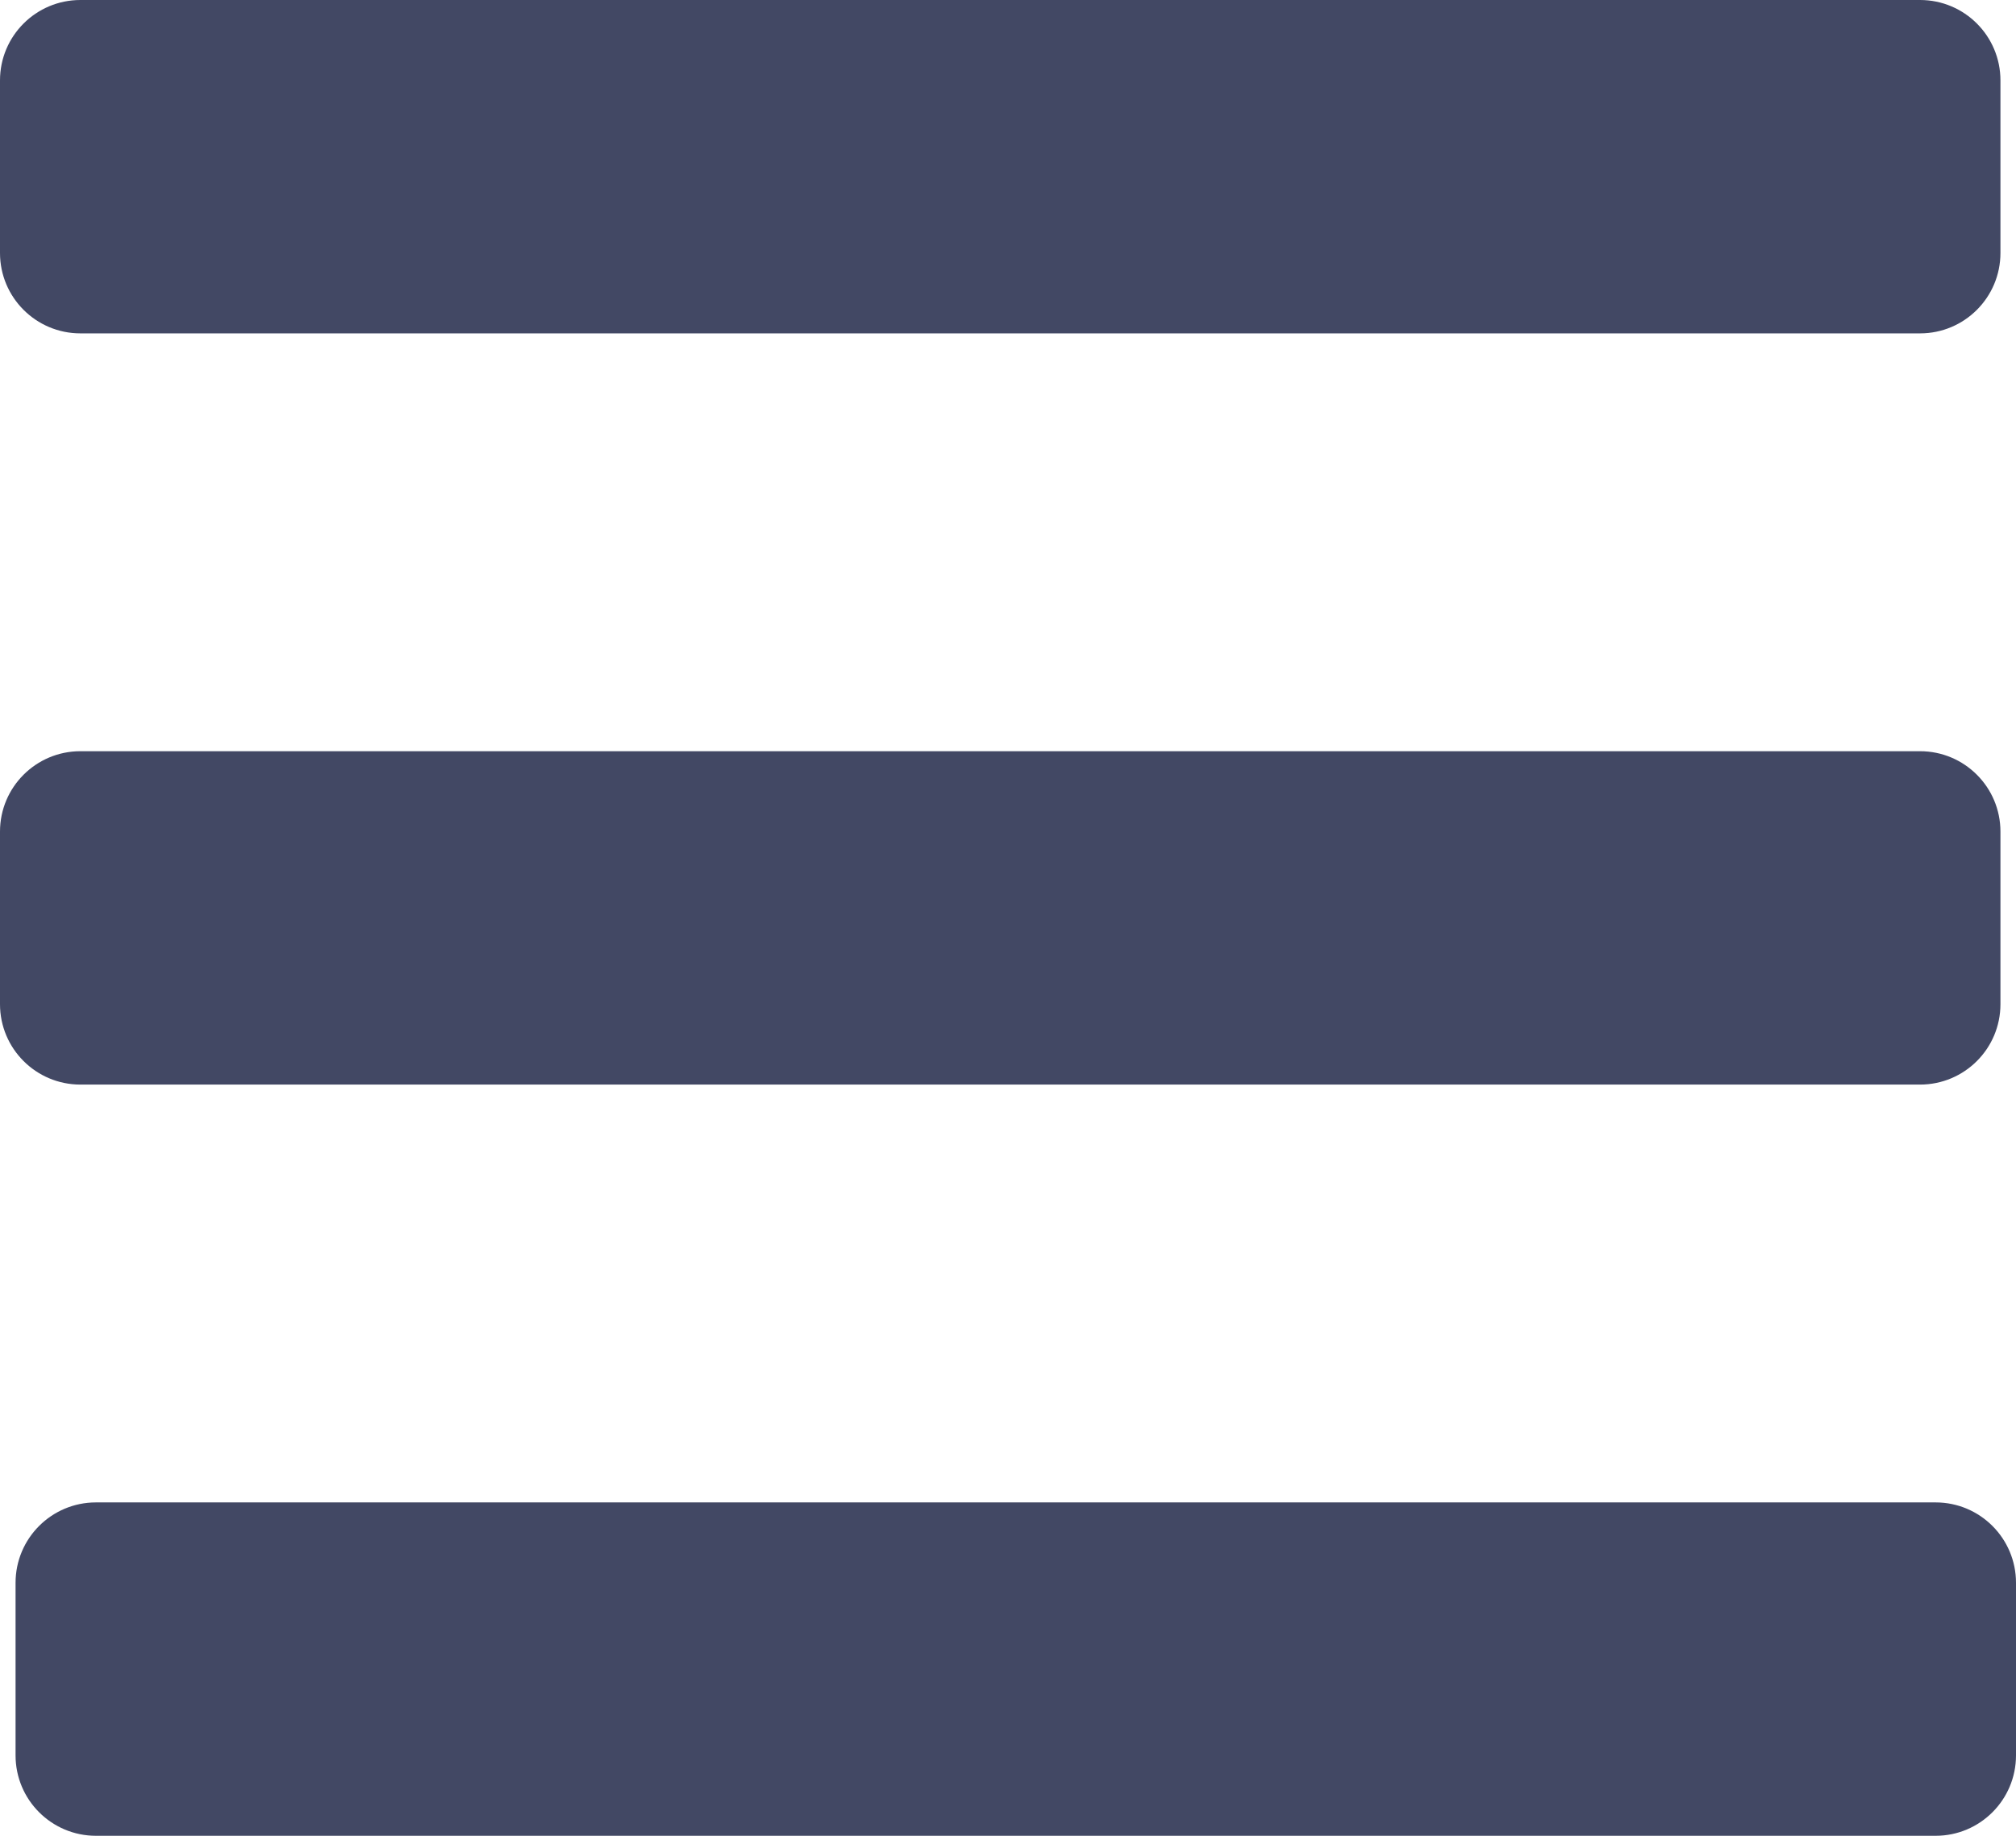
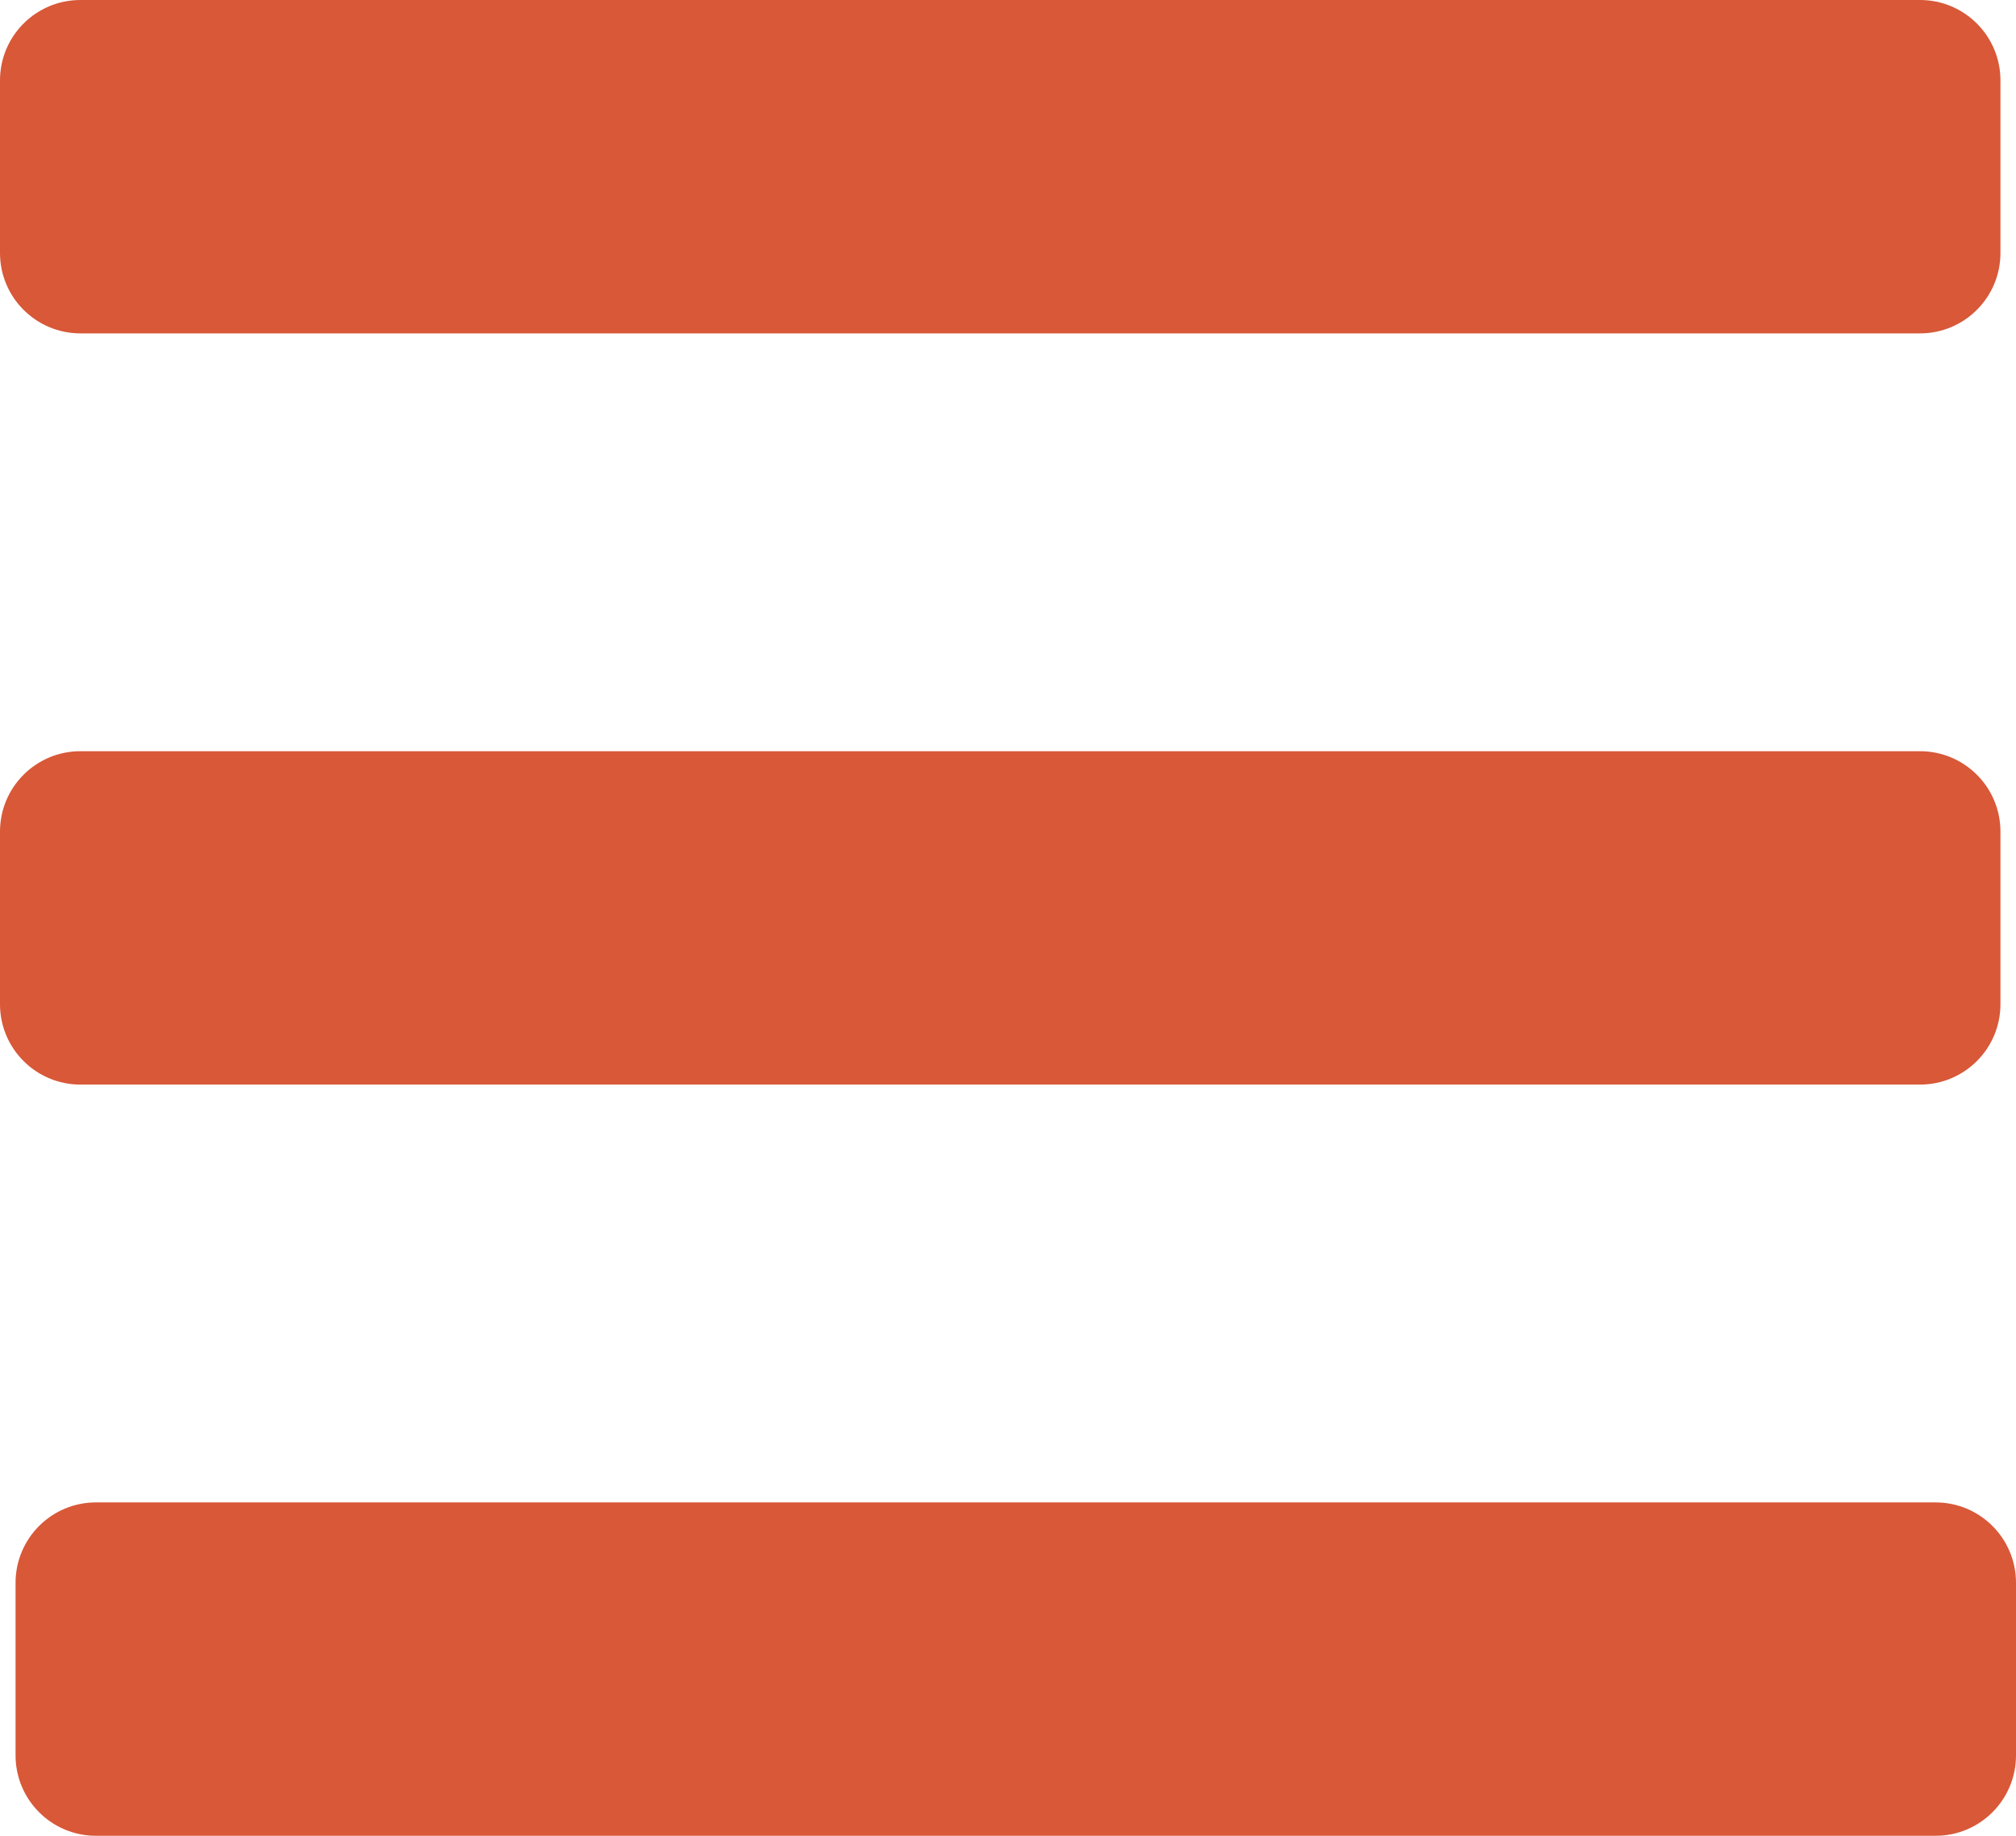
<svg xmlns="http://www.w3.org/2000/svg" viewBox="0 0 54.42 49.56">
-   <rect y="20.28" width="54" height="9" rx="2.17" fill="#424864" />
-   <rect x="0.42" y="40.56" width="54" height="9" rx="2.17" fill="#424864" />
-   <rect width="54" height="9" rx="2.17" fill="#424864" />
+   <rect y="20.28" width="54" height="9" rx="2.17" fill="#d85838" />
+   <rect x="0.42" y="40.56" width="54" height="9" rx="2.17" fill="#d85838" />
+   <rect width="54" height="9" rx="2.17" fill="#d85838" />
</svg>
